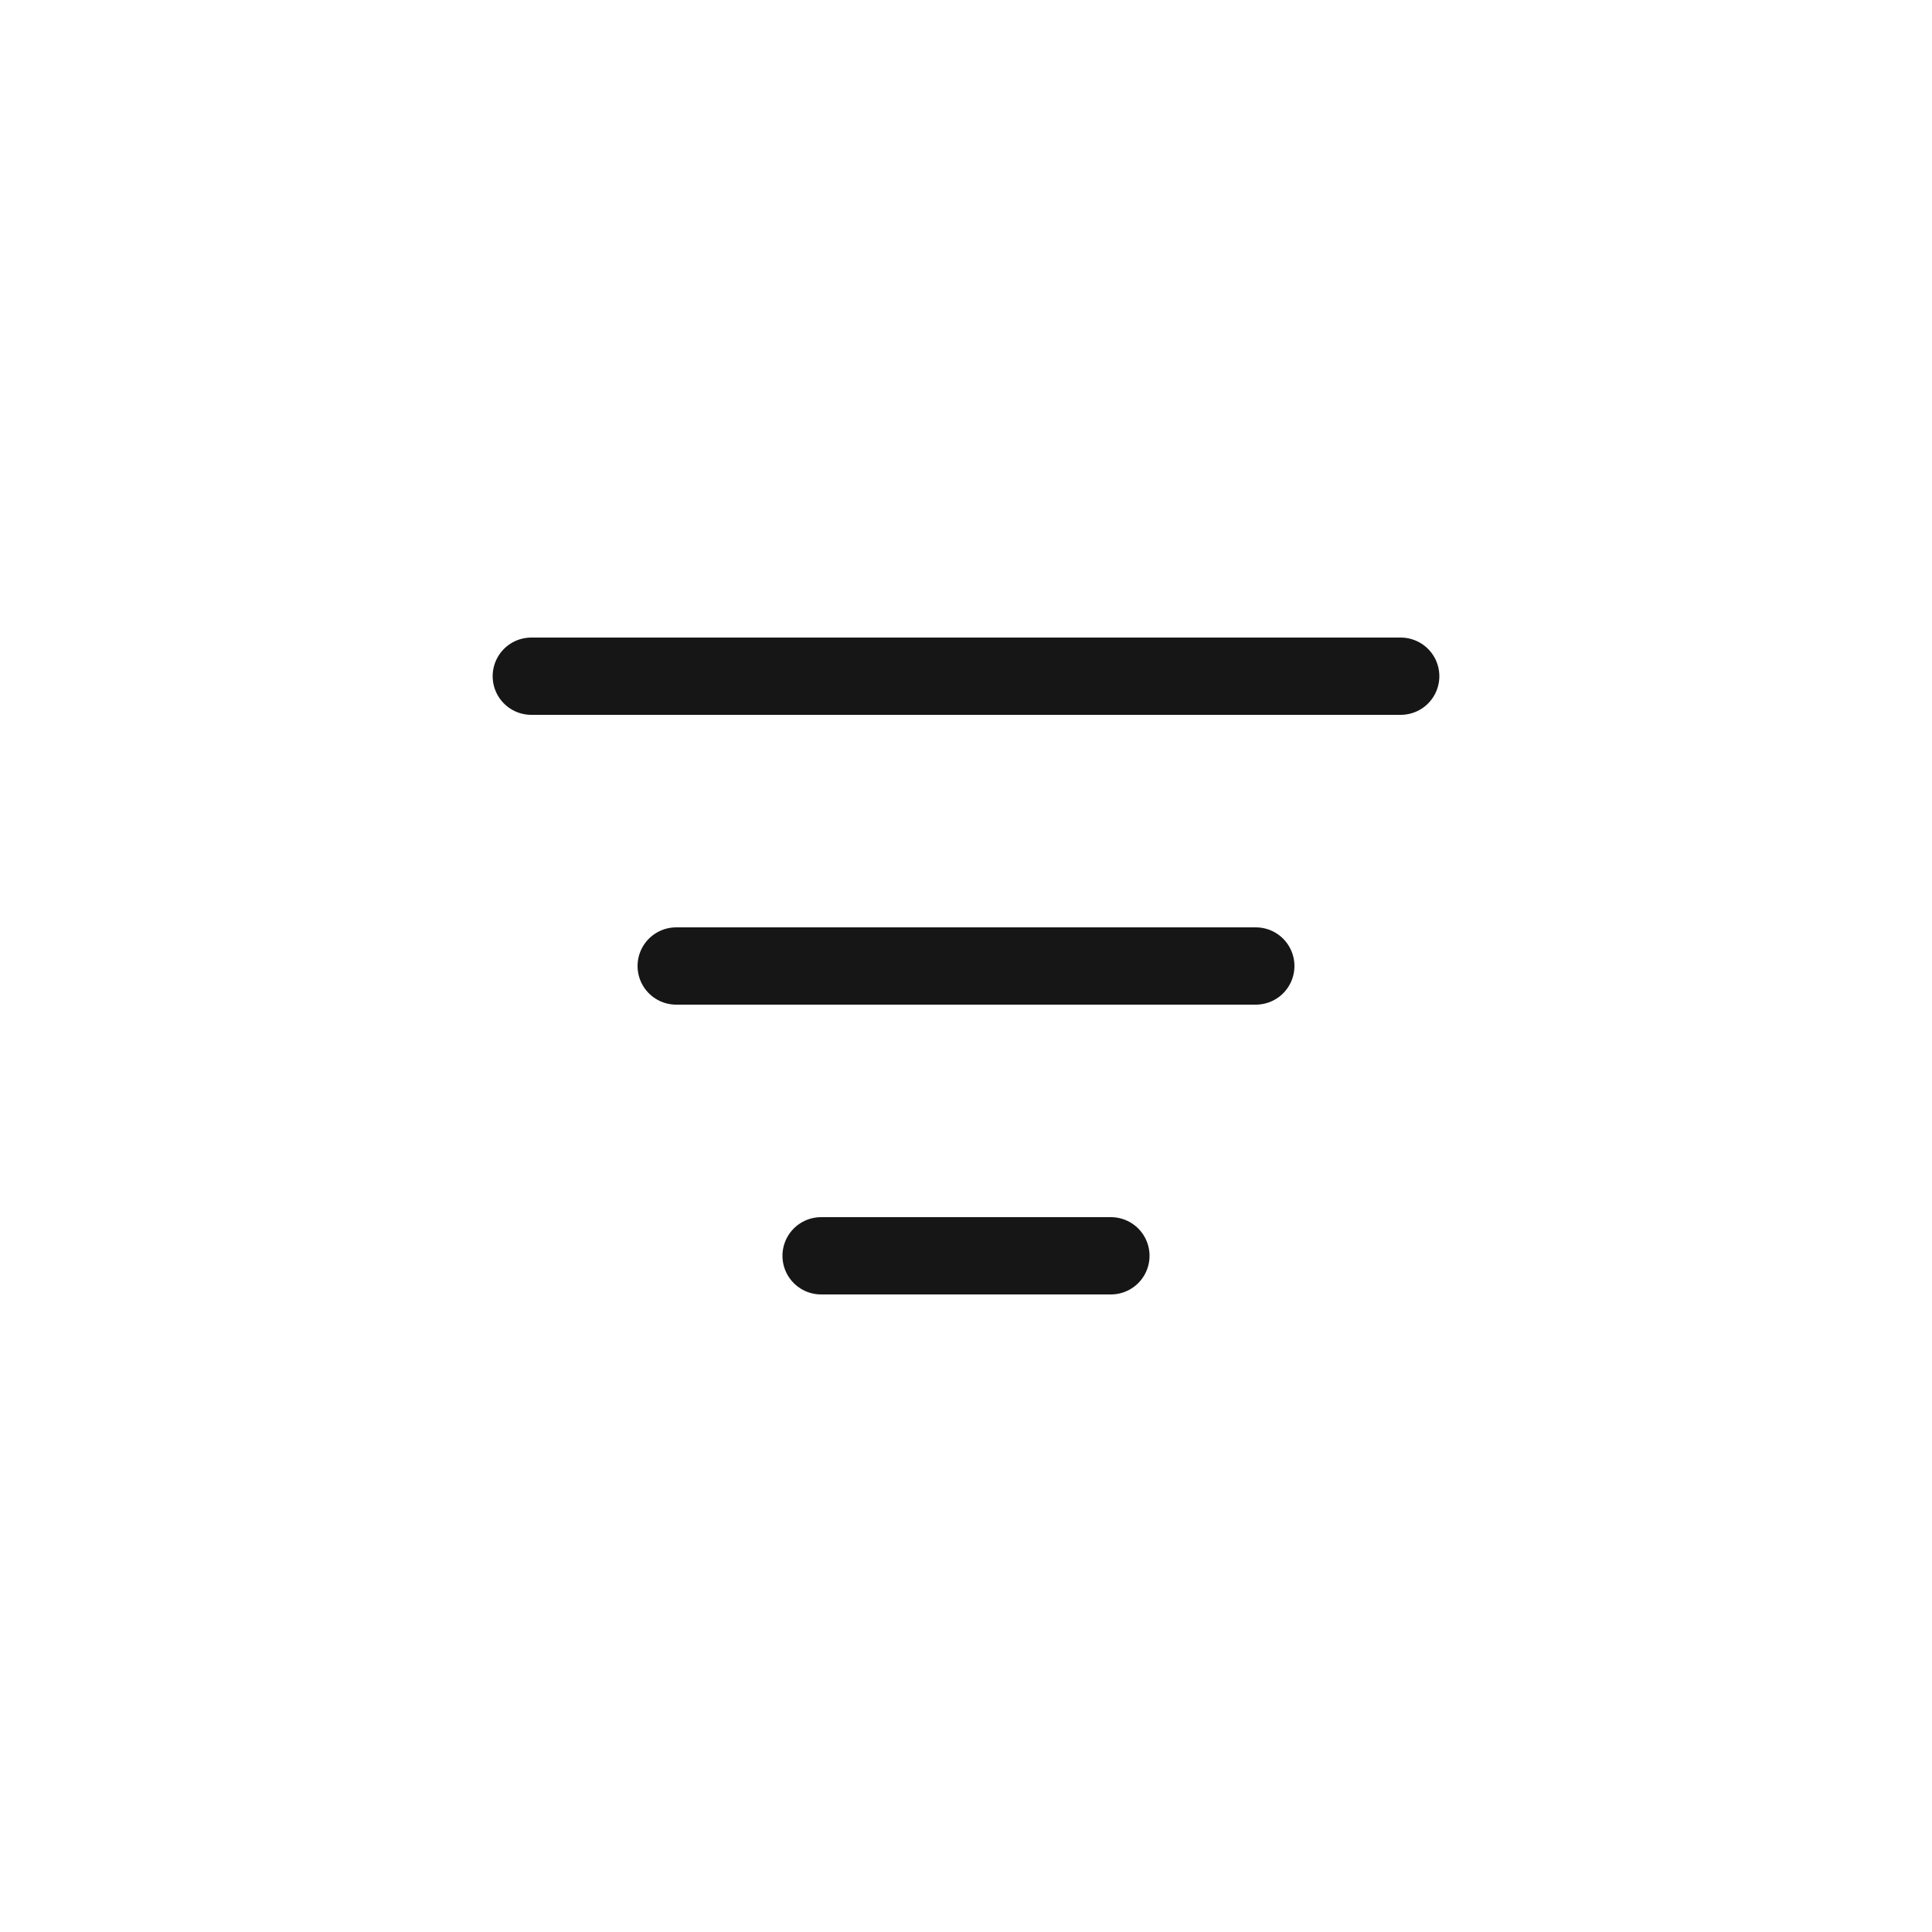
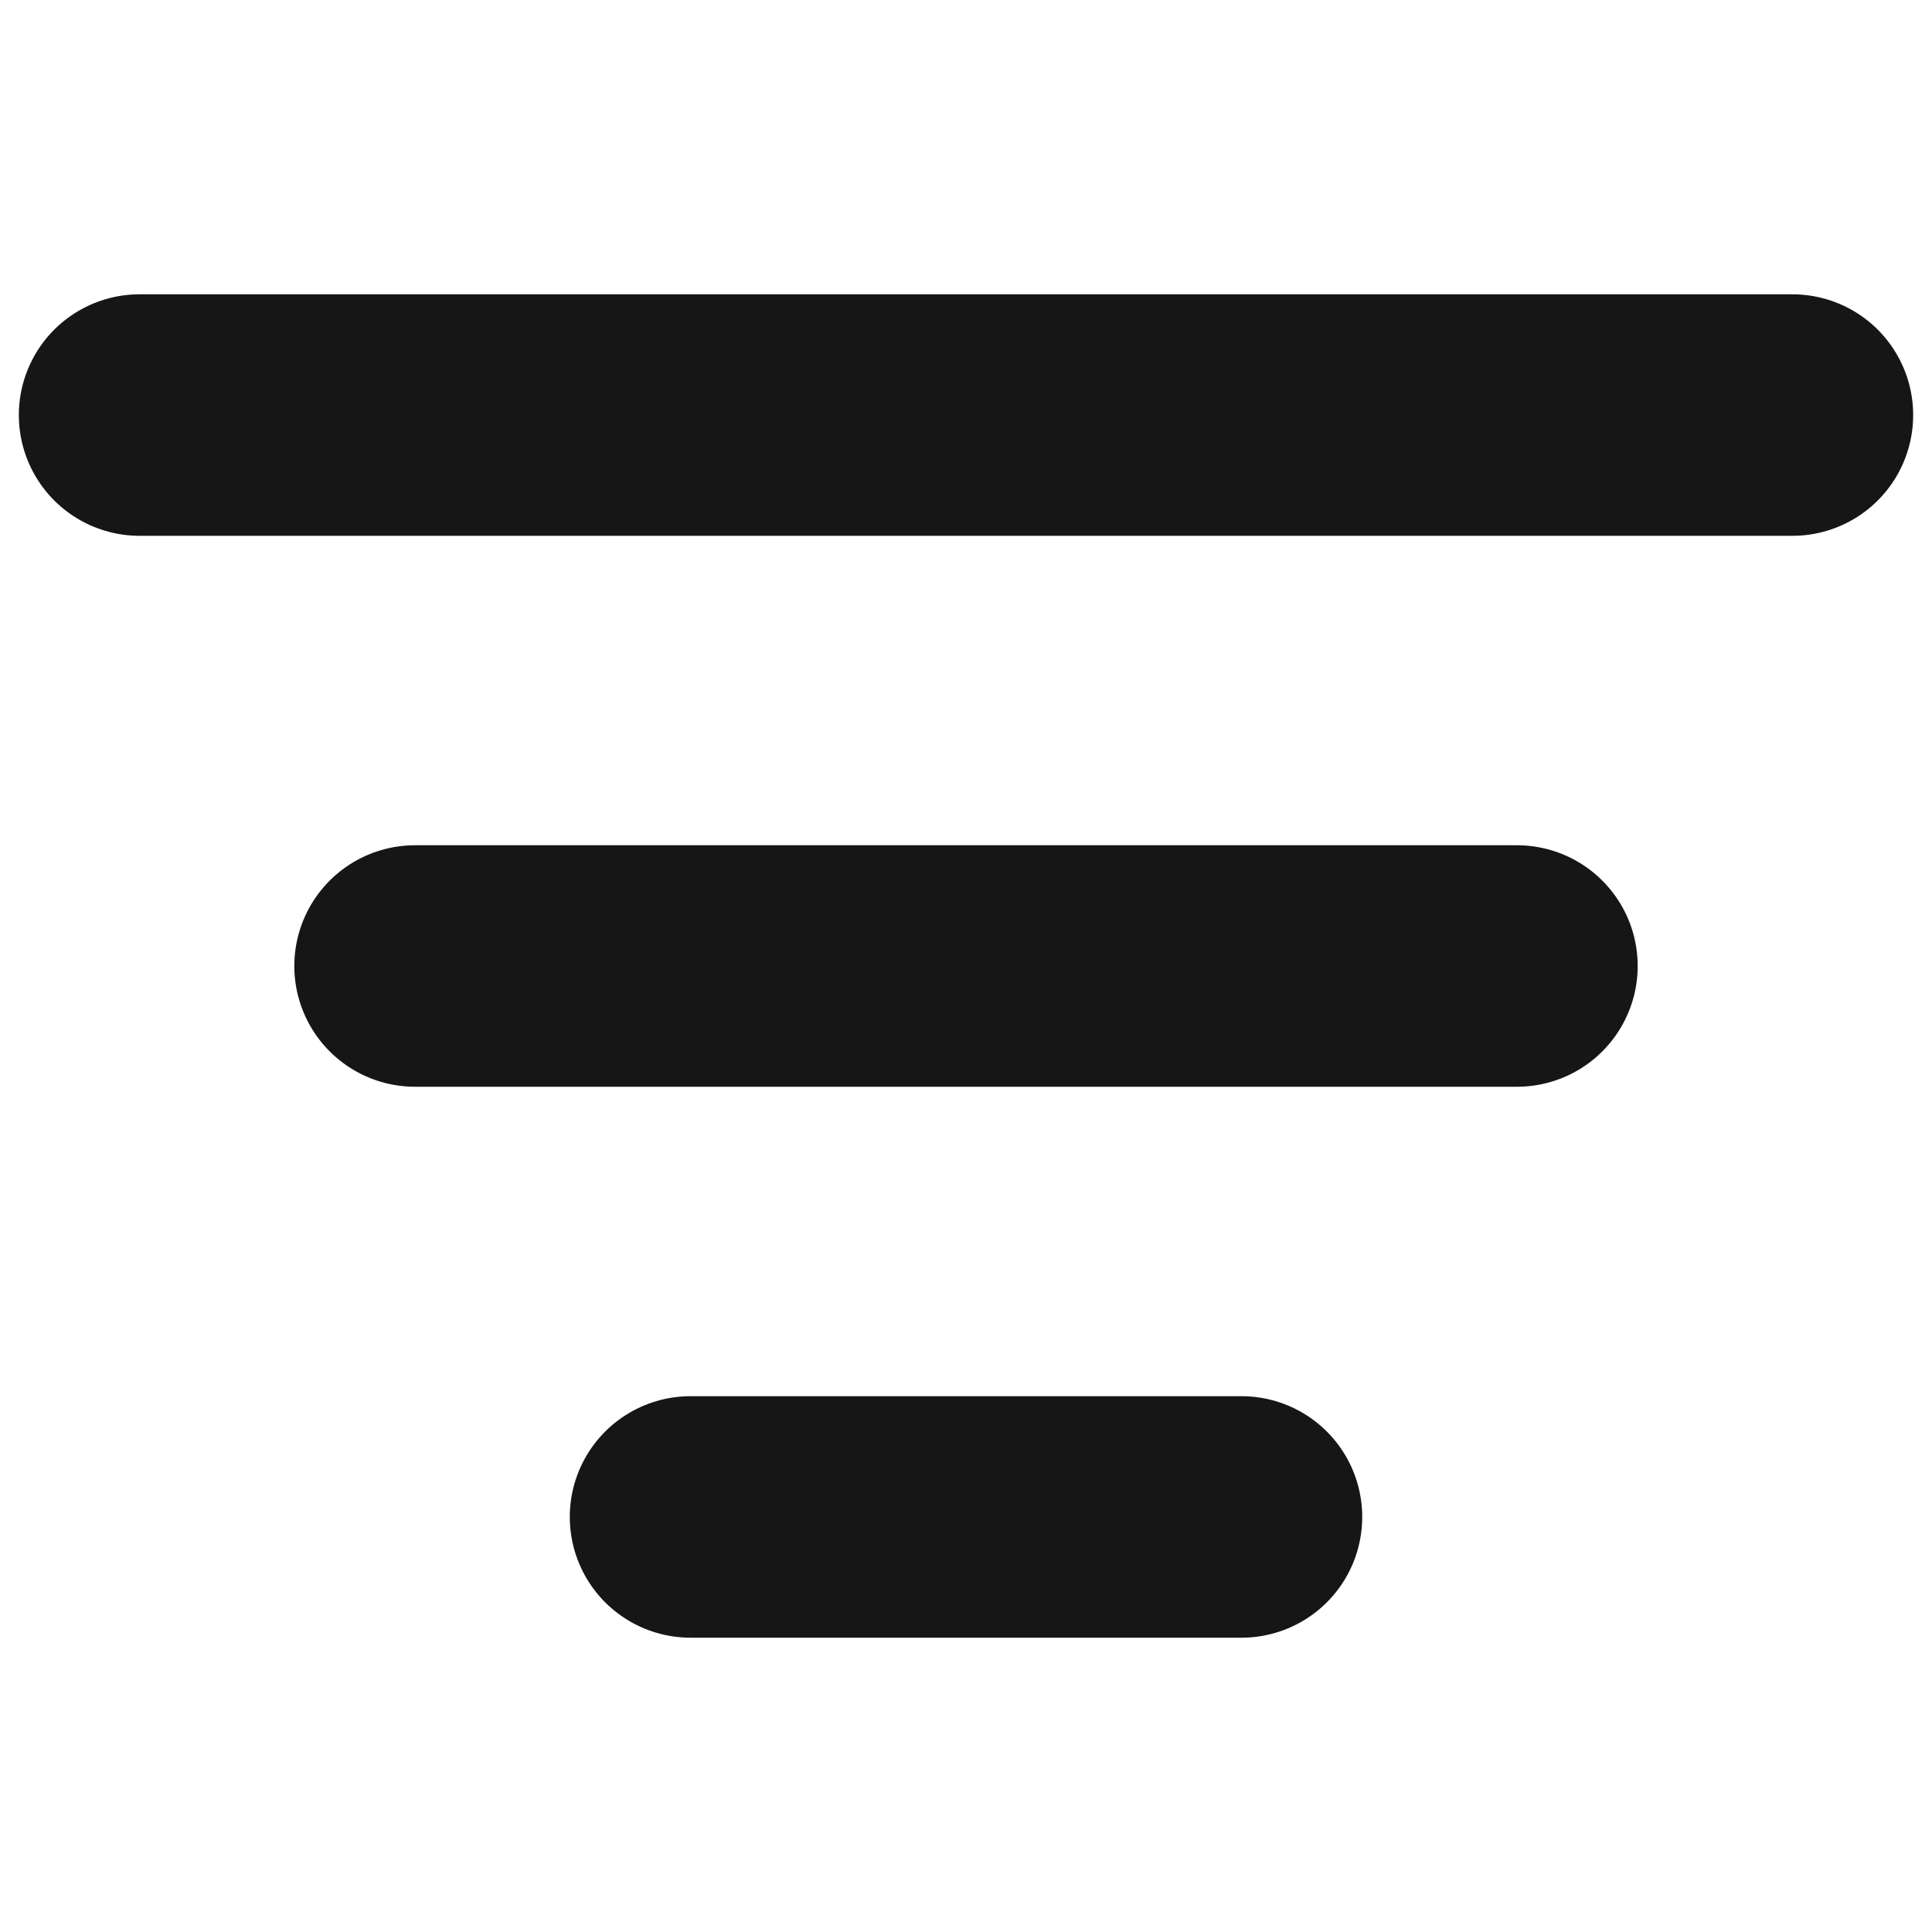
- <svg xmlns="http://www.w3.org/2000/svg" width="currentWidth" height="currentHeight" viewBox="0 0 20 20" fill="none">
-   <path d="M5.5 7H14.5" stroke="#161616" stroke-width="0.8" stroke-linecap="round" />
-   <path d="M7 10H13" stroke="#161616" stroke-width="0.8" stroke-linecap="round" />
-   <path d="M8.5 13H11.5" stroke="#161616" stroke-width="0.8" stroke-linecap="round" />
+ <svg xmlns="http://www.w3.org/2000/svg" width="12" height="12" viewBox="0 0 12 12" fill="none" version="1.1" id="svg830">
+   <defs id="defs834" />
+   <path d="M 0.867,2.578 H 11.133" stroke="#161616" stroke-width="0.8" stroke-linecap="round" id="path824" style="stroke-width:1.5;stroke-miterlimit:4;stroke-dasharray:none" />
+   <path d="M 2.578,6 H 9.422" stroke="#161616" stroke-width="0.8" stroke-linecap="round" id="path826" style="stroke-width:1.5;stroke-miterlimit:4;stroke-dasharray:none" />
+   <path d="M 4.289,9.422 H 7.711" stroke="#161616" stroke-width="0.8" stroke-linecap="round" id="path828" style="stroke-width:1.5;stroke-miterlimit:4;stroke-dasharray:none" />
</svg>
